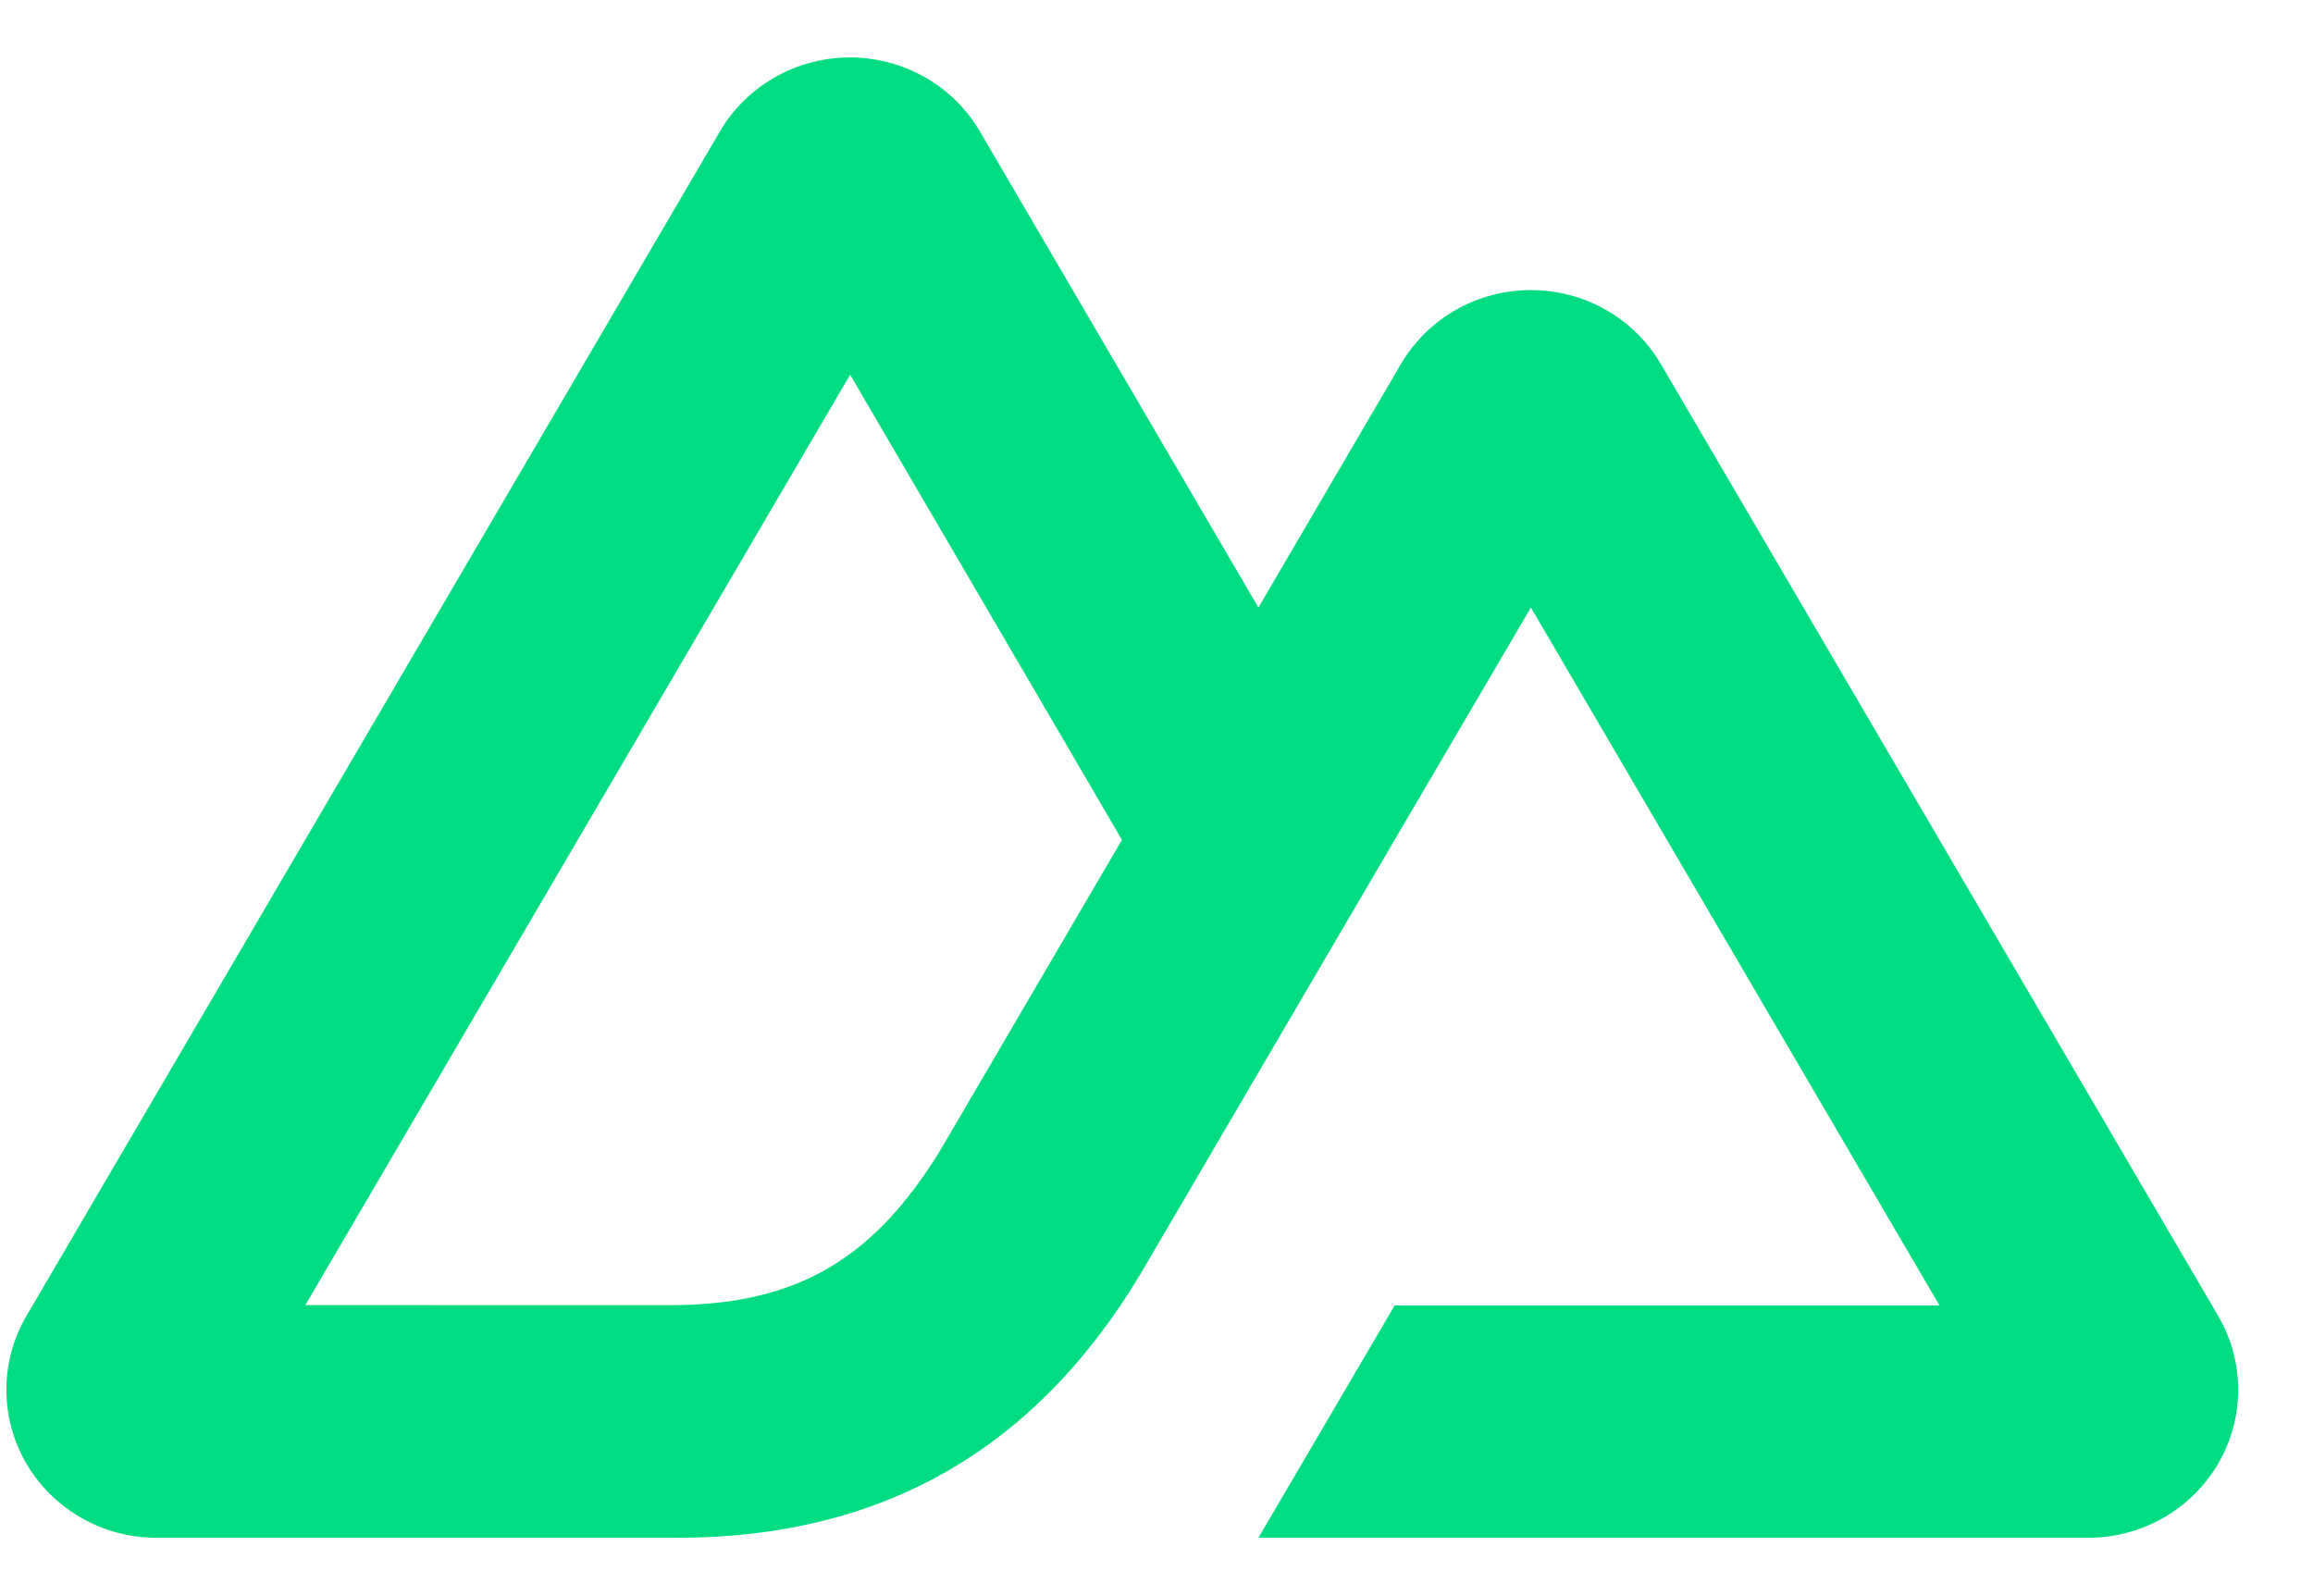
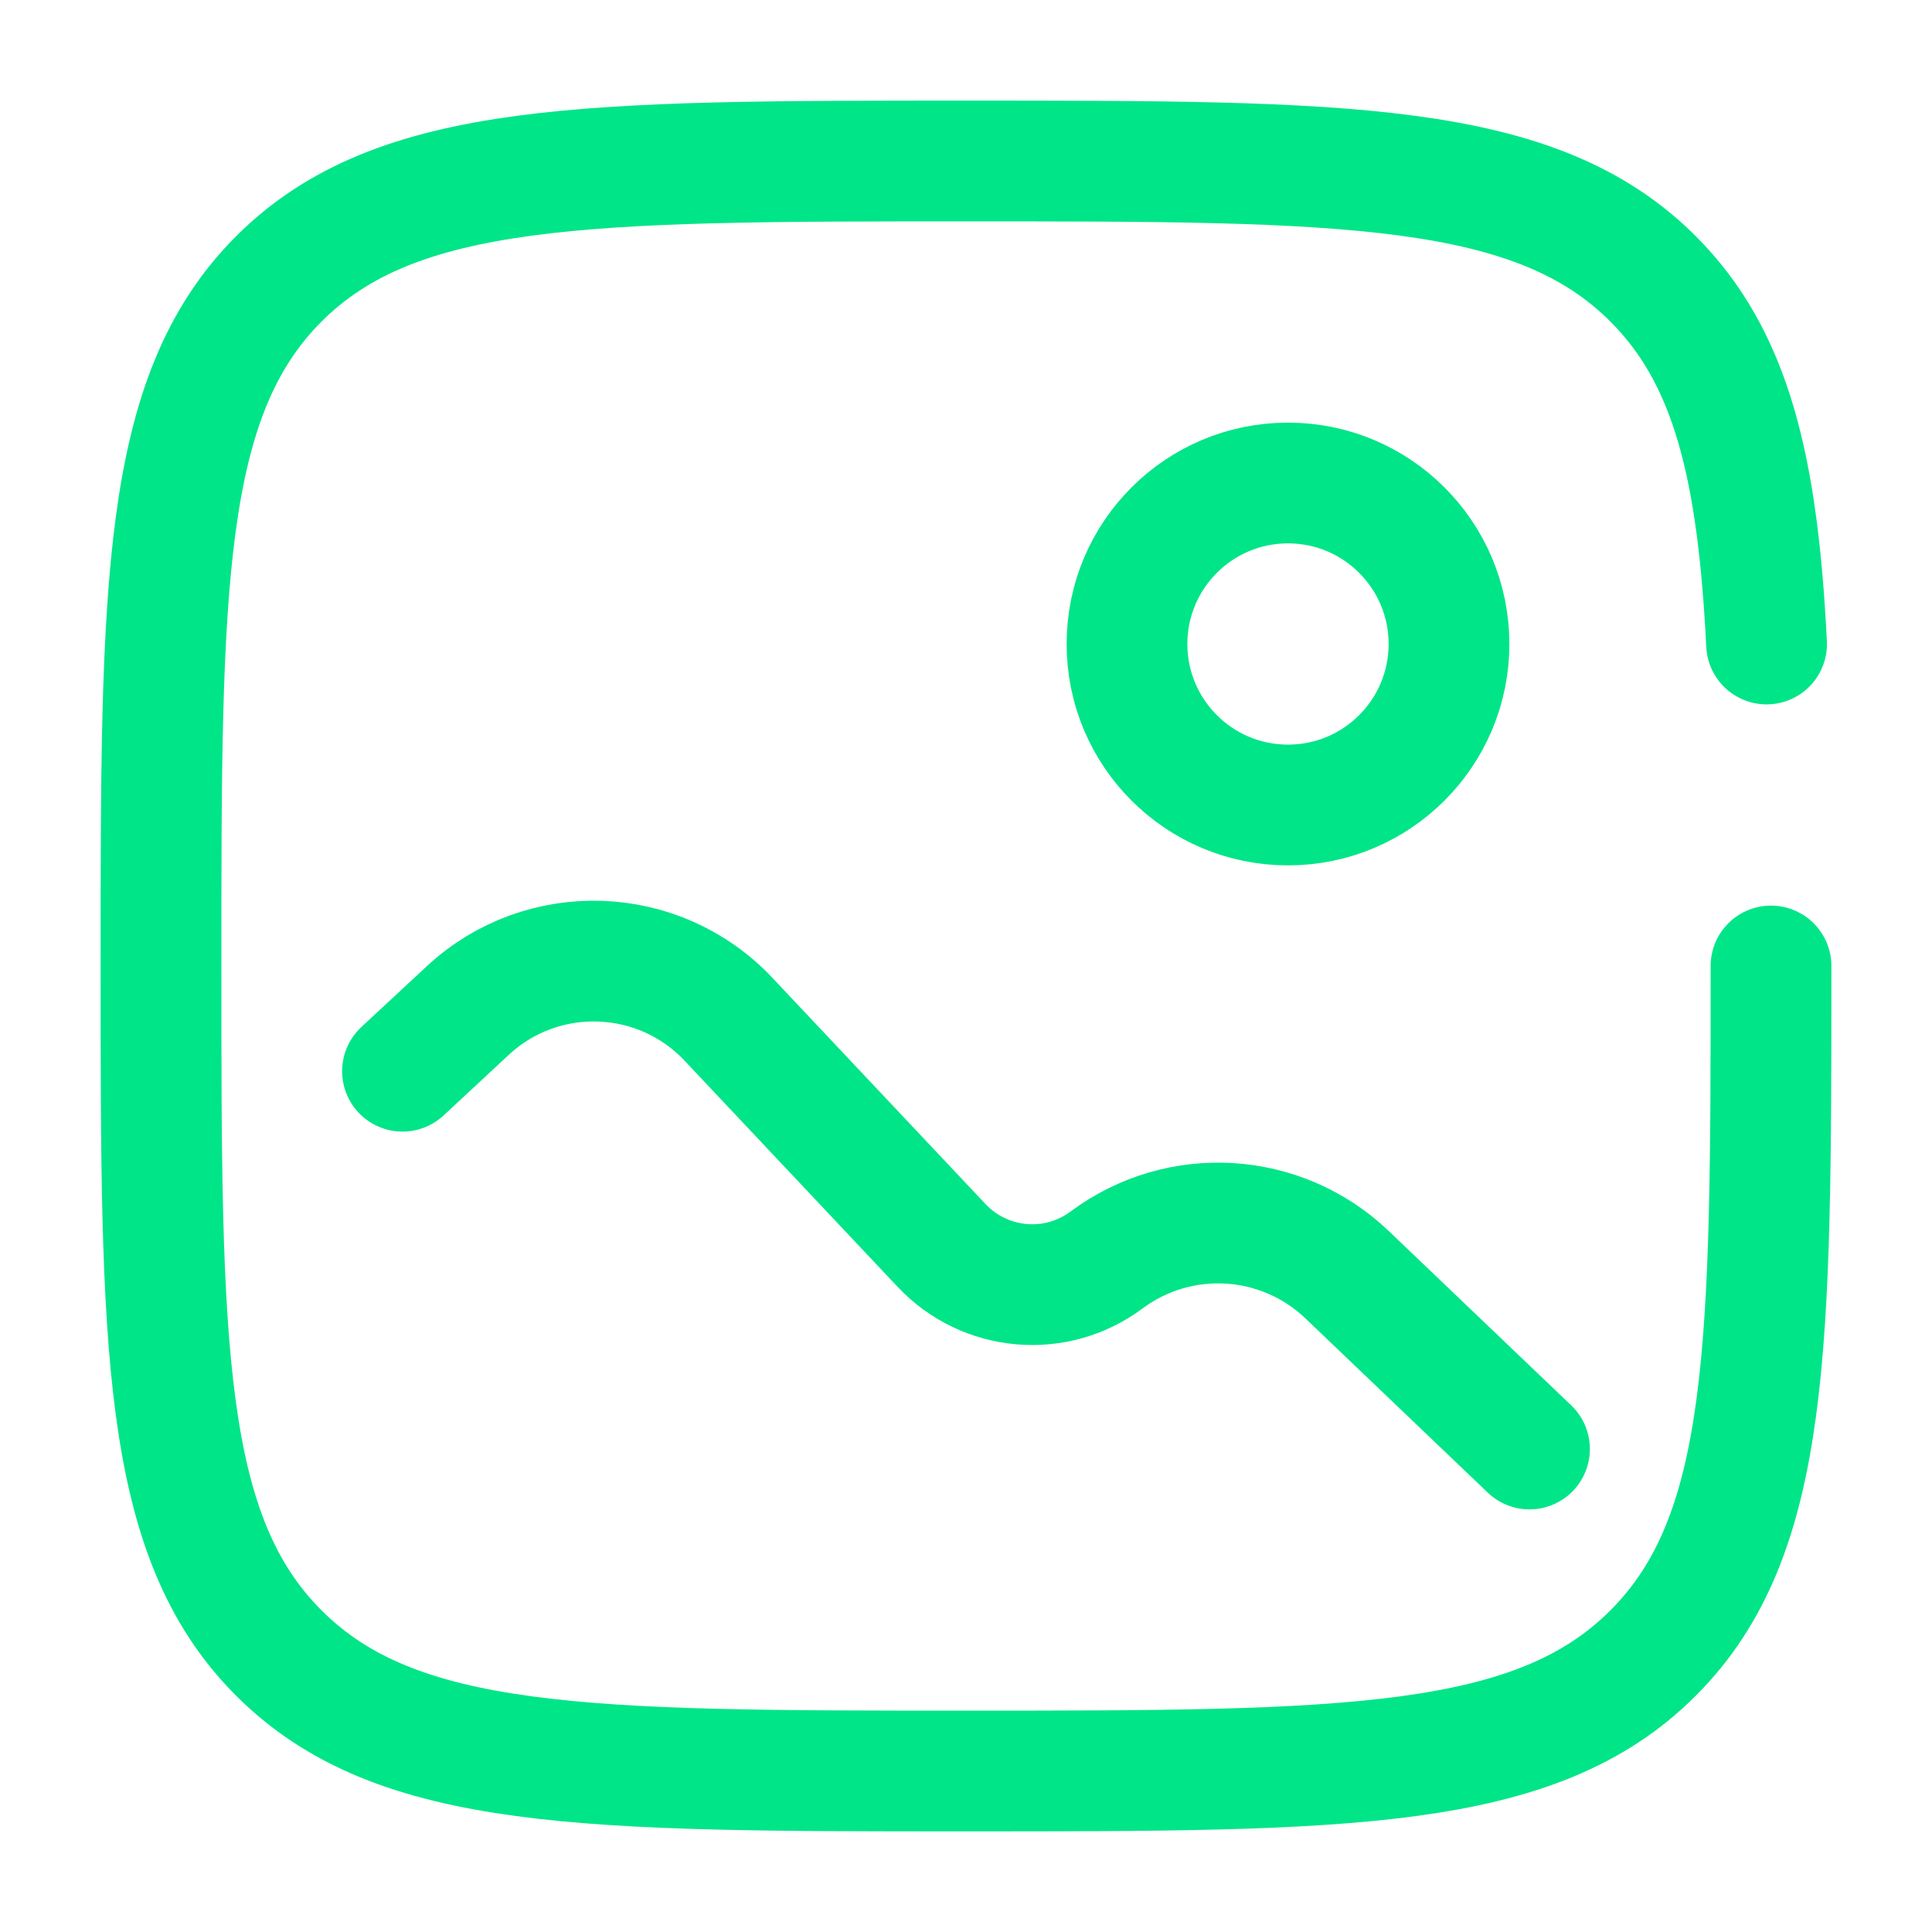
- <svg xmlns="http://www.w3.org/2000/svg" width="29" height="20" viewBox="0 0 29 20" fill="none">
-   <path d="M15.778 19.28H26.18C26.511 19.28 26.835 19.194 27.122 19.031C27.408 18.868 27.645 18.634 27.81 18.352C27.976 18.07 28.062 17.75 28.062 17.424C28.062 17.098 27.975 16.778 27.81 16.496L20.824 4.565C20.659 4.283 20.421 4.048 20.135 3.885C19.849 3.722 19.524 3.637 19.194 3.637C18.864 3.637 18.539 3.722 18.253 3.885C17.967 4.048 17.73 4.283 17.564 4.565L15.778 7.617L12.286 1.648C12.121 1.366 11.883 1.131 11.597 0.969C11.311 0.806 10.986 0.72 10.656 0.72C10.325 0.72 10.001 0.806 9.715 0.969C9.429 1.131 9.191 1.366 9.026 1.648L0.333 16.496C0.167 16.778 0.08 17.098 0.08 17.424C0.08 17.75 0.167 18.07 0.332 18.352C0.497 18.634 0.735 18.868 1.021 19.031C1.307 19.194 1.631 19.28 1.962 19.28H8.491C11.079 19.28 12.986 18.159 14.299 15.973L17.486 10.53L19.194 7.617L24.317 16.367H17.486L15.778 19.28ZM8.385 16.364L3.828 16.363L10.659 4.698L14.067 10.53L11.785 14.429C10.913 15.847 9.923 16.364 8.385 16.364Z" fill="#00DC82" />
+ <svg xmlns="http://www.w3.org/2000/svg" width="1em" height="1em" viewBox="0 0 24 24">
+   <g fill="none" stroke="#00E587" stroke-width="1.5">
+     <circle cx="16" cy="8" r="2" />
+     <path stroke-linecap="round" d="m5 13.307l.81-.753a2.3 2.3 0 0 1 3.24.108l2.647 2.81c.539.572 1.42.649 2.049.18a2.32 2.32 0 0 1 2.986.181L19 18" />
+     <path stroke-linecap="round" d="M22 12c0 4.714 0 7.071-1.465 8.535C19.072 22 16.714 22 12 22s-7.071 0-8.536-1.465C2 19.072 2 16.714 2 12s0-7.071 1.464-8.536C4.93 2 7.286 2 12 2s7.071 0 8.535 1.464c.974.974 1.3 2.343 1.41 4.536" />
+   </g>
</svg>
